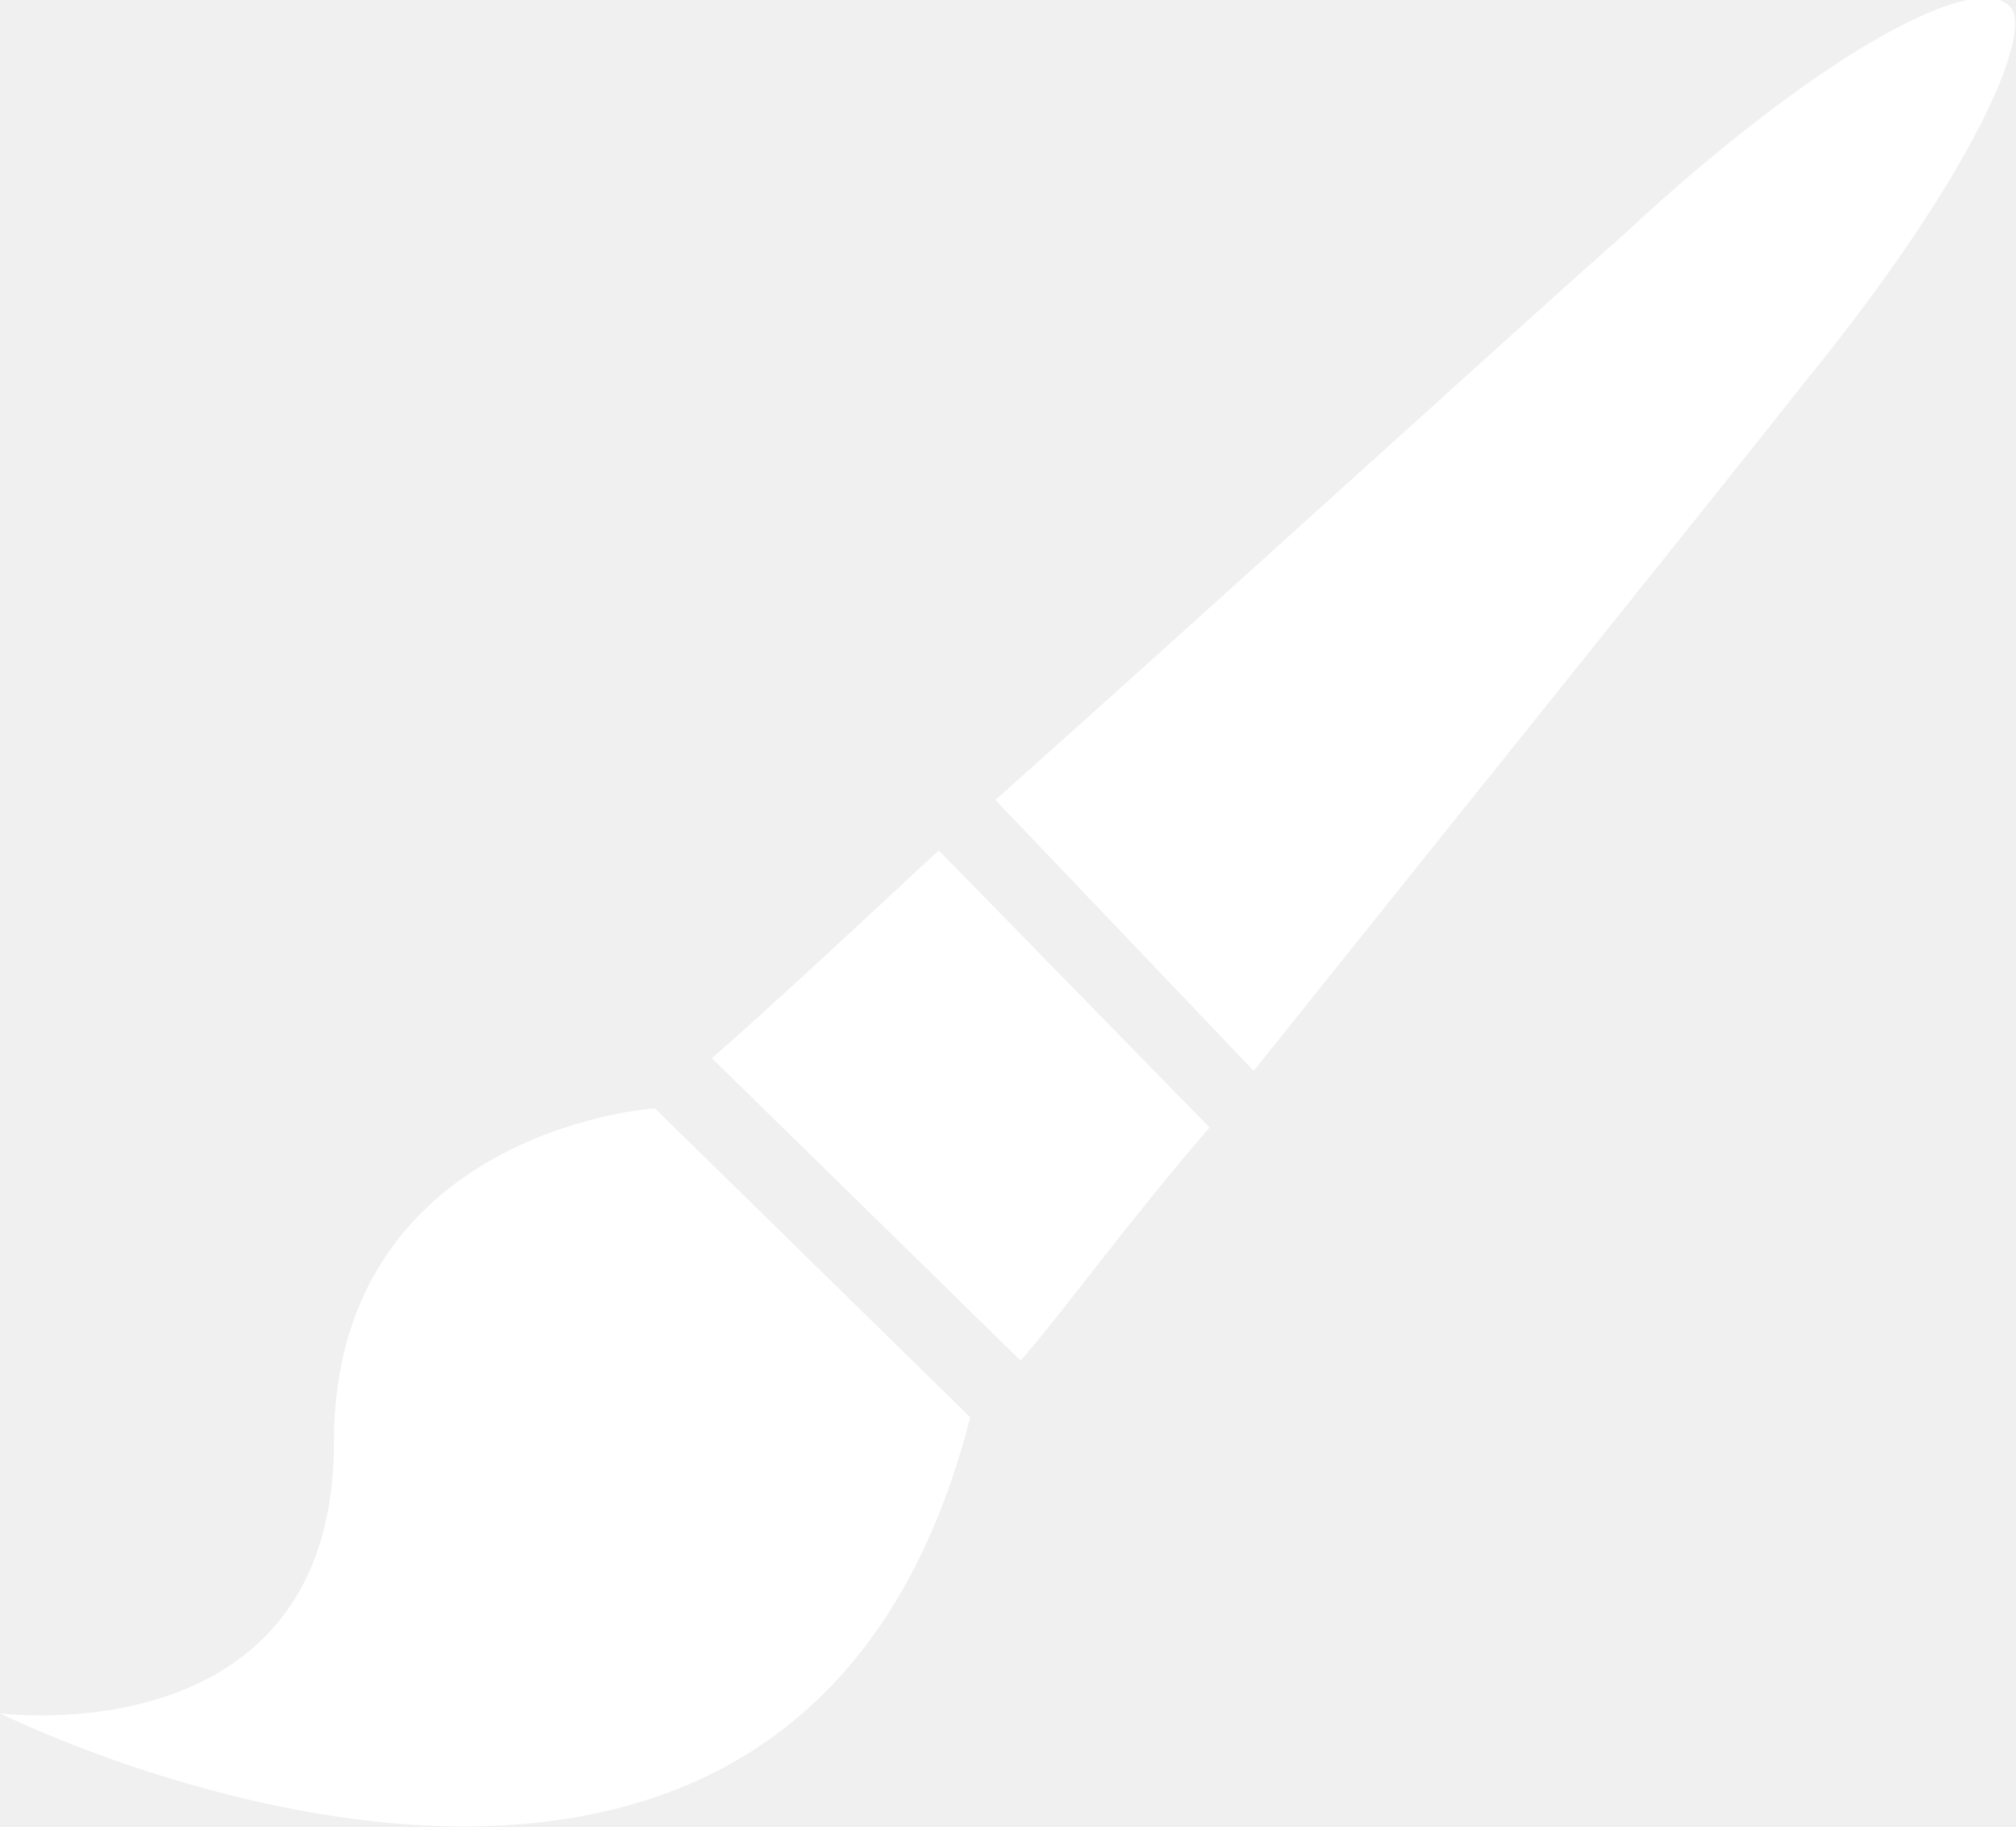
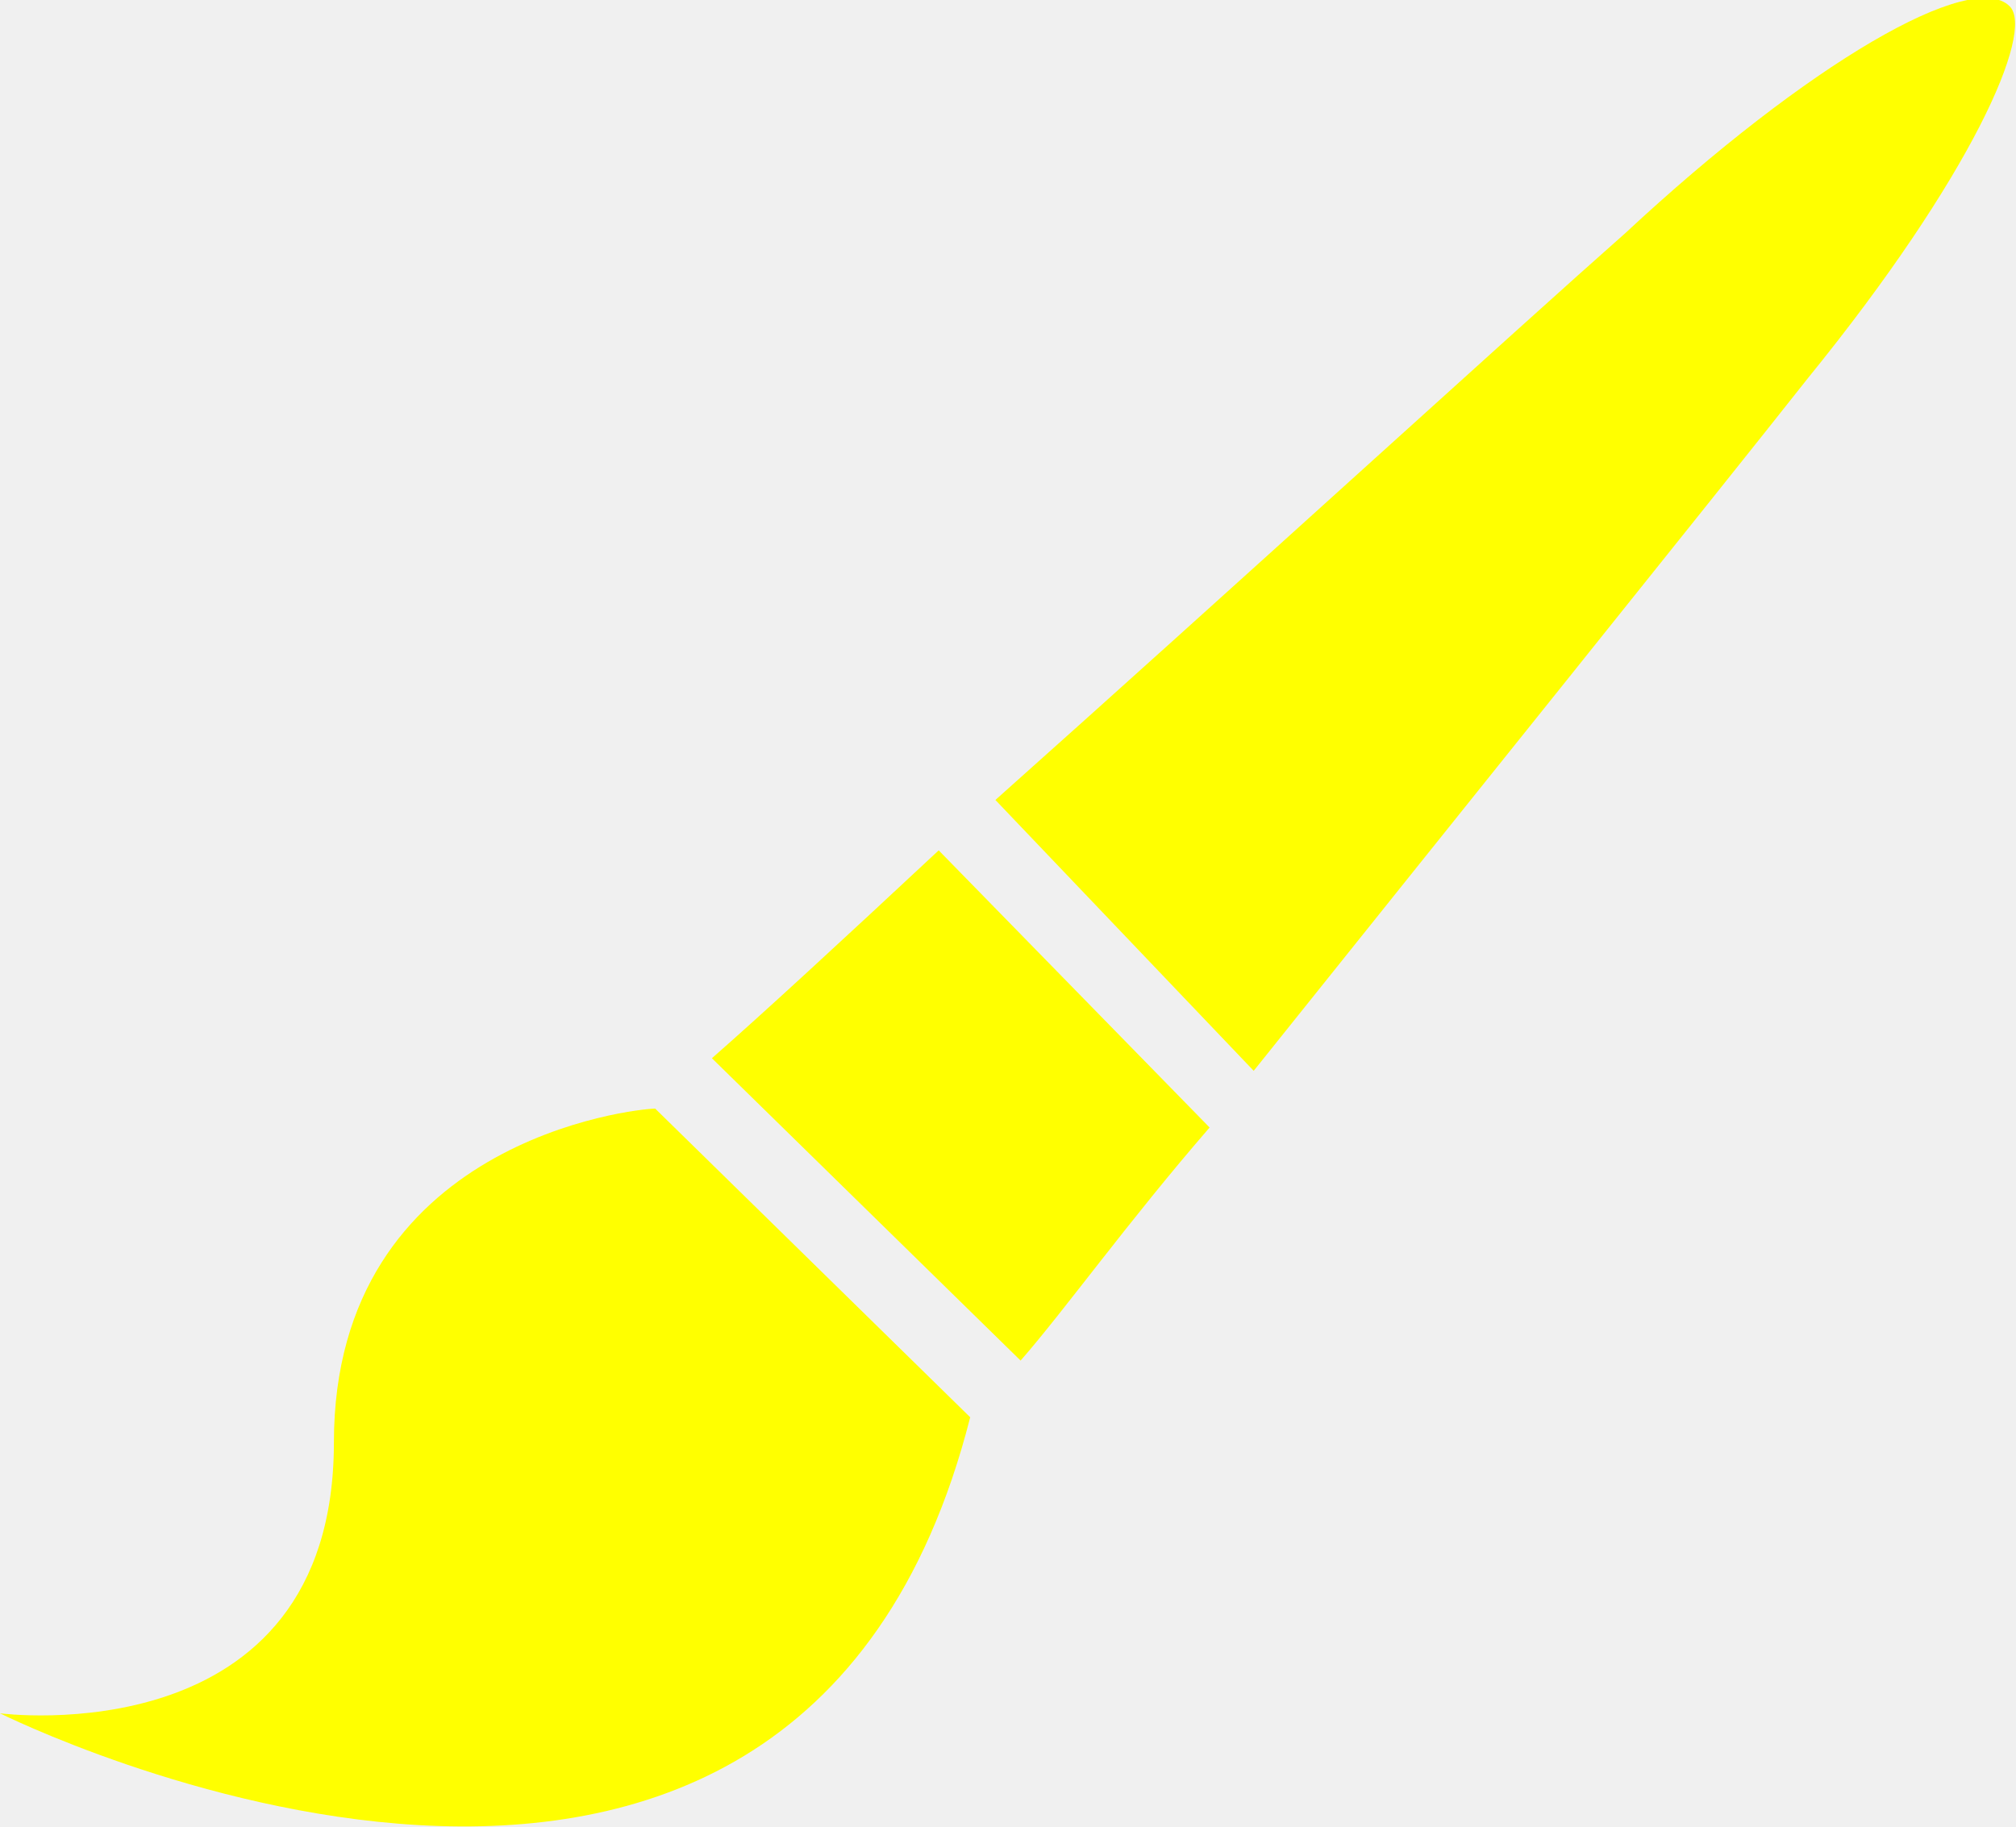
- <svg xmlns="http://www.w3.org/2000/svg" version="1.1" id="Layer_1" x="0px" y="0px" width="32px" height="29px" viewBox="-583 1486 32 29" enable-background="new -583 1486 32 29" xml:space="preserve">
+ <svg xmlns="http://www.w3.org/2000/svg" version="1.1" id="Layer_1" x="0px" y="0px" width="32px" height="29px" viewBox="-583 1486 32 29" enable-background="new -583 1486 32 29">
  <g id="paint_brush">
-     <path fill="#FFFFFF" d="M-571.7,1502.8l4.9,4.8c0.7-0.8,1.7-2.2,3-3.7l-4.3-4.4C-569.6,1500.9-570.9,1502.1-571.7,1502.8z M-577.7,1508.9   c0,5-5.3,4.3-5.3,4.3s12.6,6.3,15.4-4.7l0,0l0,0l-5-4.9C-572.9,1503.6-577.7,1504.1-577.7,1508.9z M-551.1,1486.1   c-0.6-0.6-3.2,0.9-6.1,3.6c-1.7,1.5-6.3,5.7-10,9l4.1,4.3c3.2-4,7.3-9.1,8.8-11C-551.7,1488.8-550.7,1486.5-551.1,1486.1z" />
+     <path fill="#FFFF00" d="M-571.7,1502.8l4.9,4.8c0.7-0.8,1.7-2.2,3-3.7l-4.3-4.4C-569.6,1500.9-570.9,1502.1-571.7,1502.8z M-577.7,1508.9 c0,5-5.3,4.3-5.3,4.3s12.6,6.3,15.4-4.7l0,0l0,0l-5-4.9C-572.9,1503.6-577.7,1504.1-577.7,1508.9z M-551.1,1486.1 c-0.6-0.6-3.2,0.9-6.1,3.6c-1.7,1.5-6.3,5.7-10,9l4.1,4.3c3.2-4,7.3-9.1,8.8-11C-551.7,1488.8-550.7,1486.5-551.1,1486.1z" />
  </g>
</svg>
